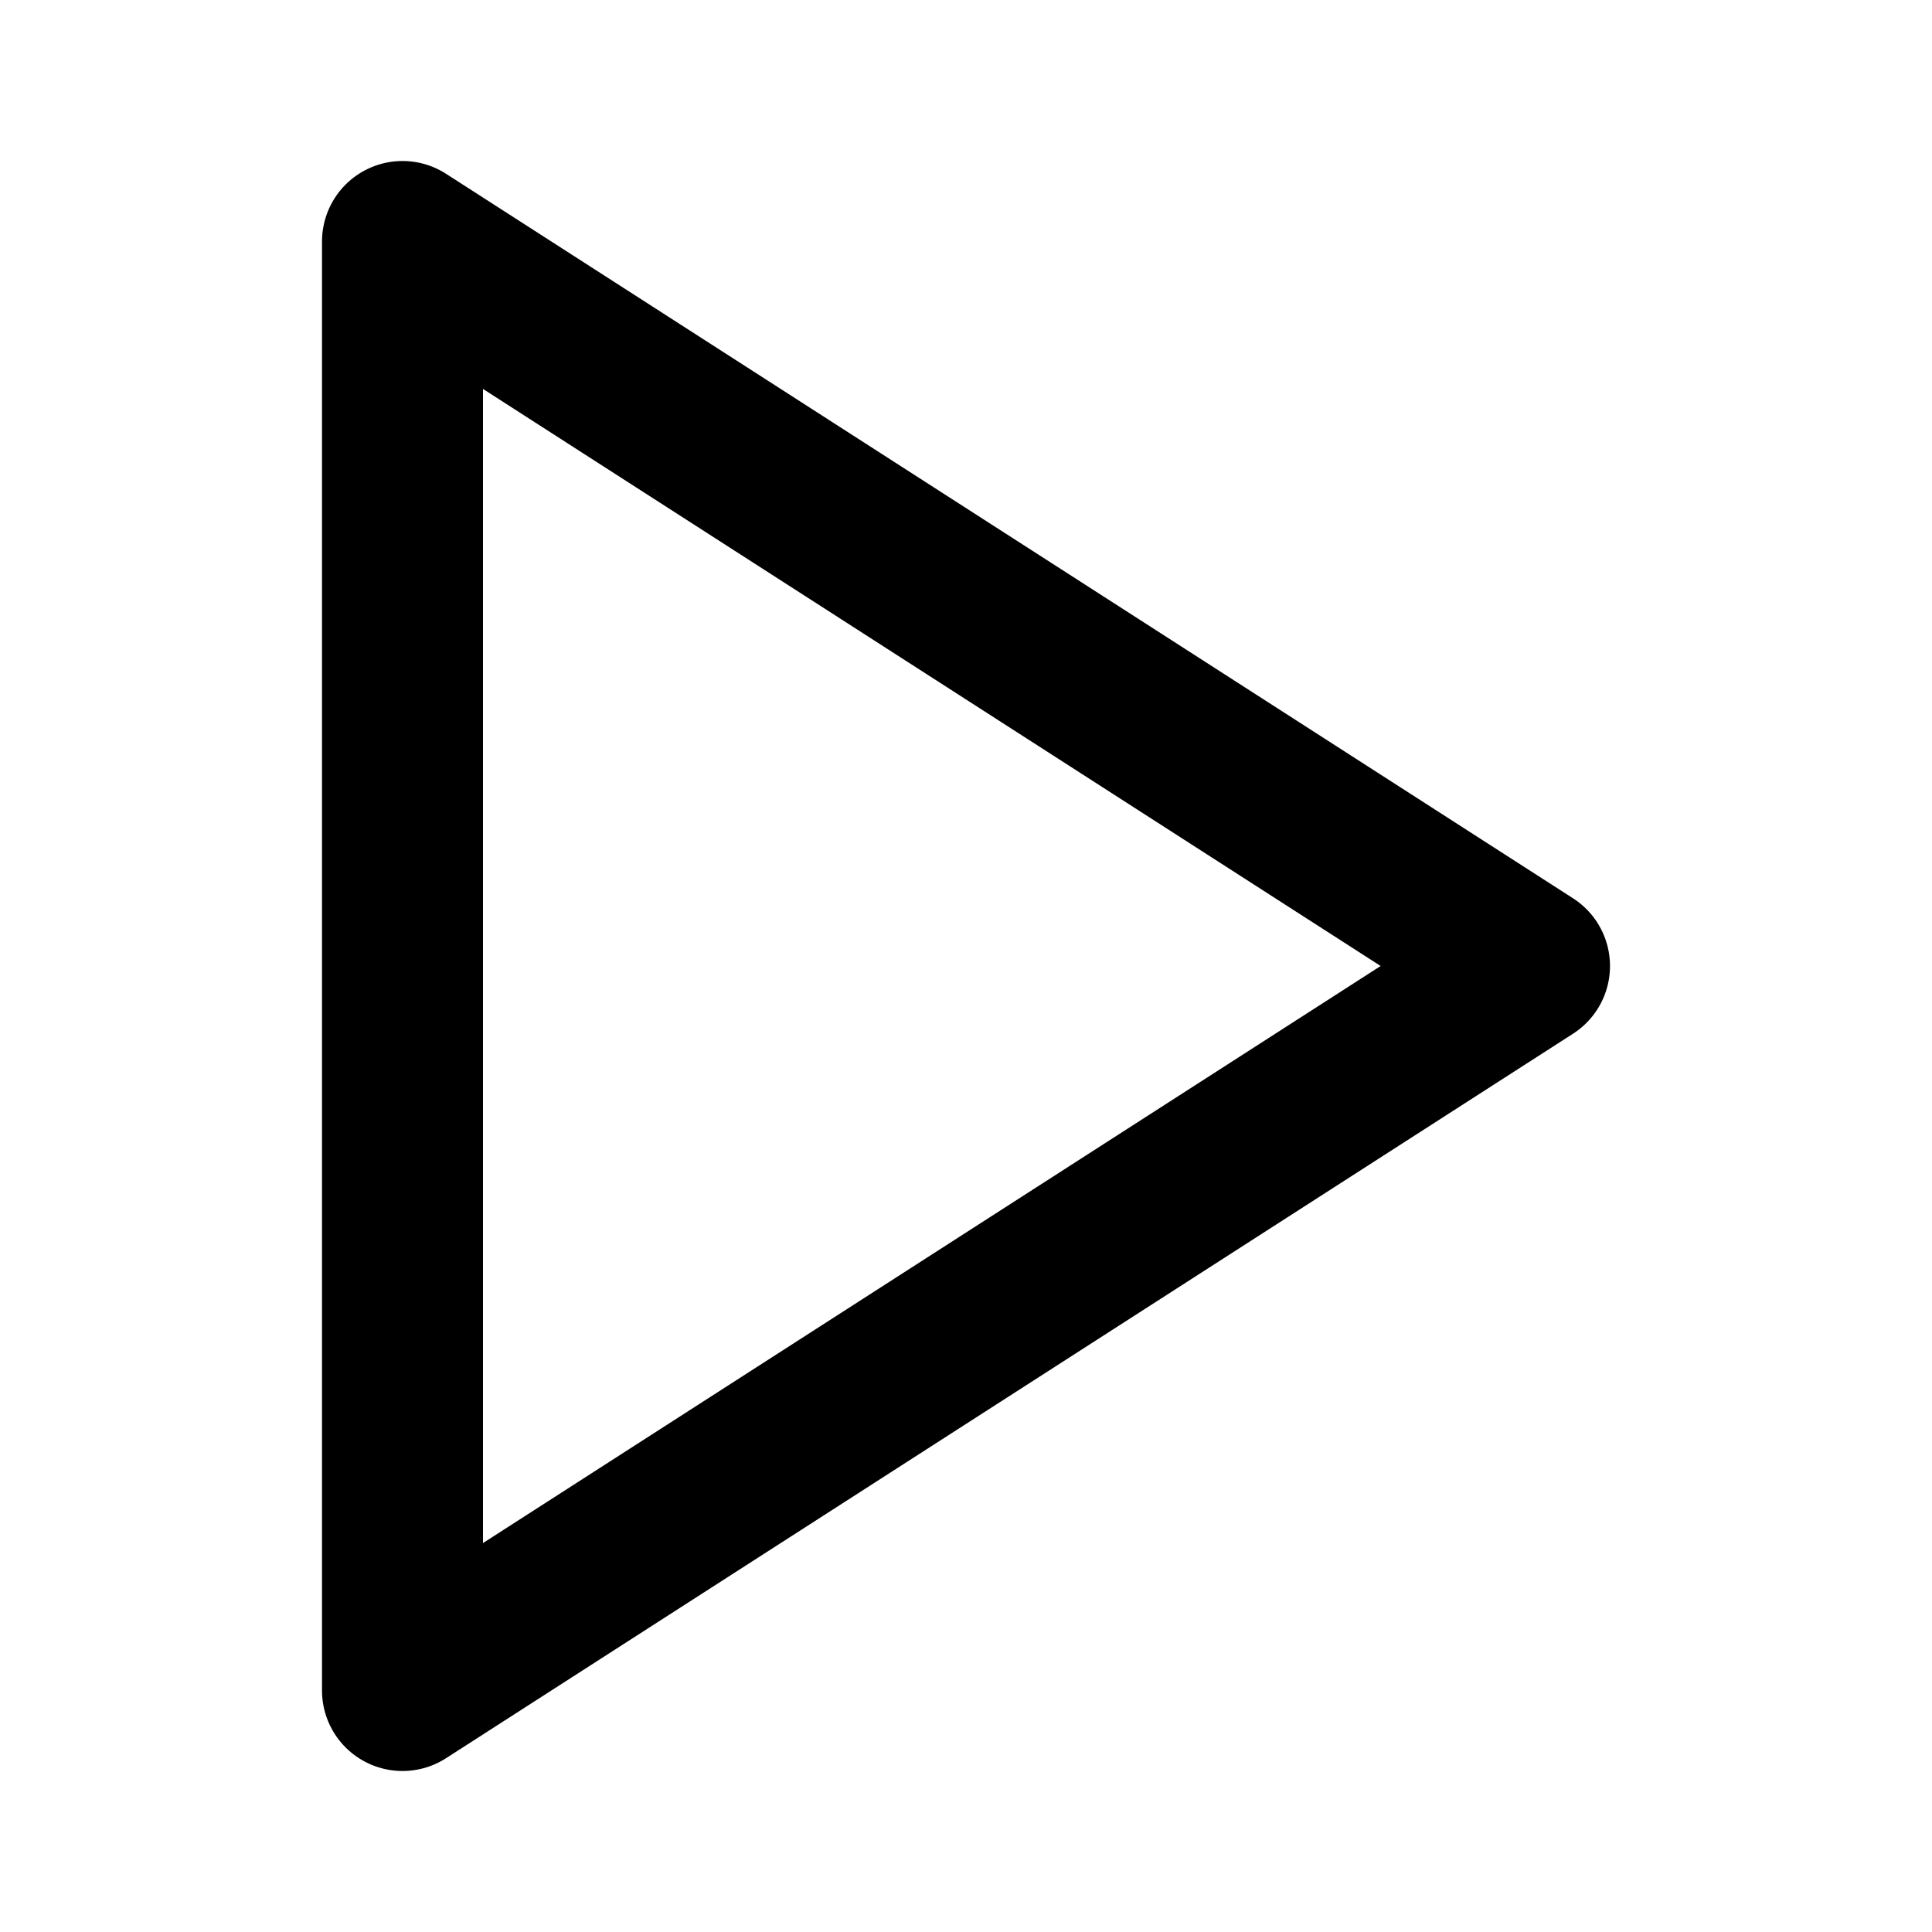
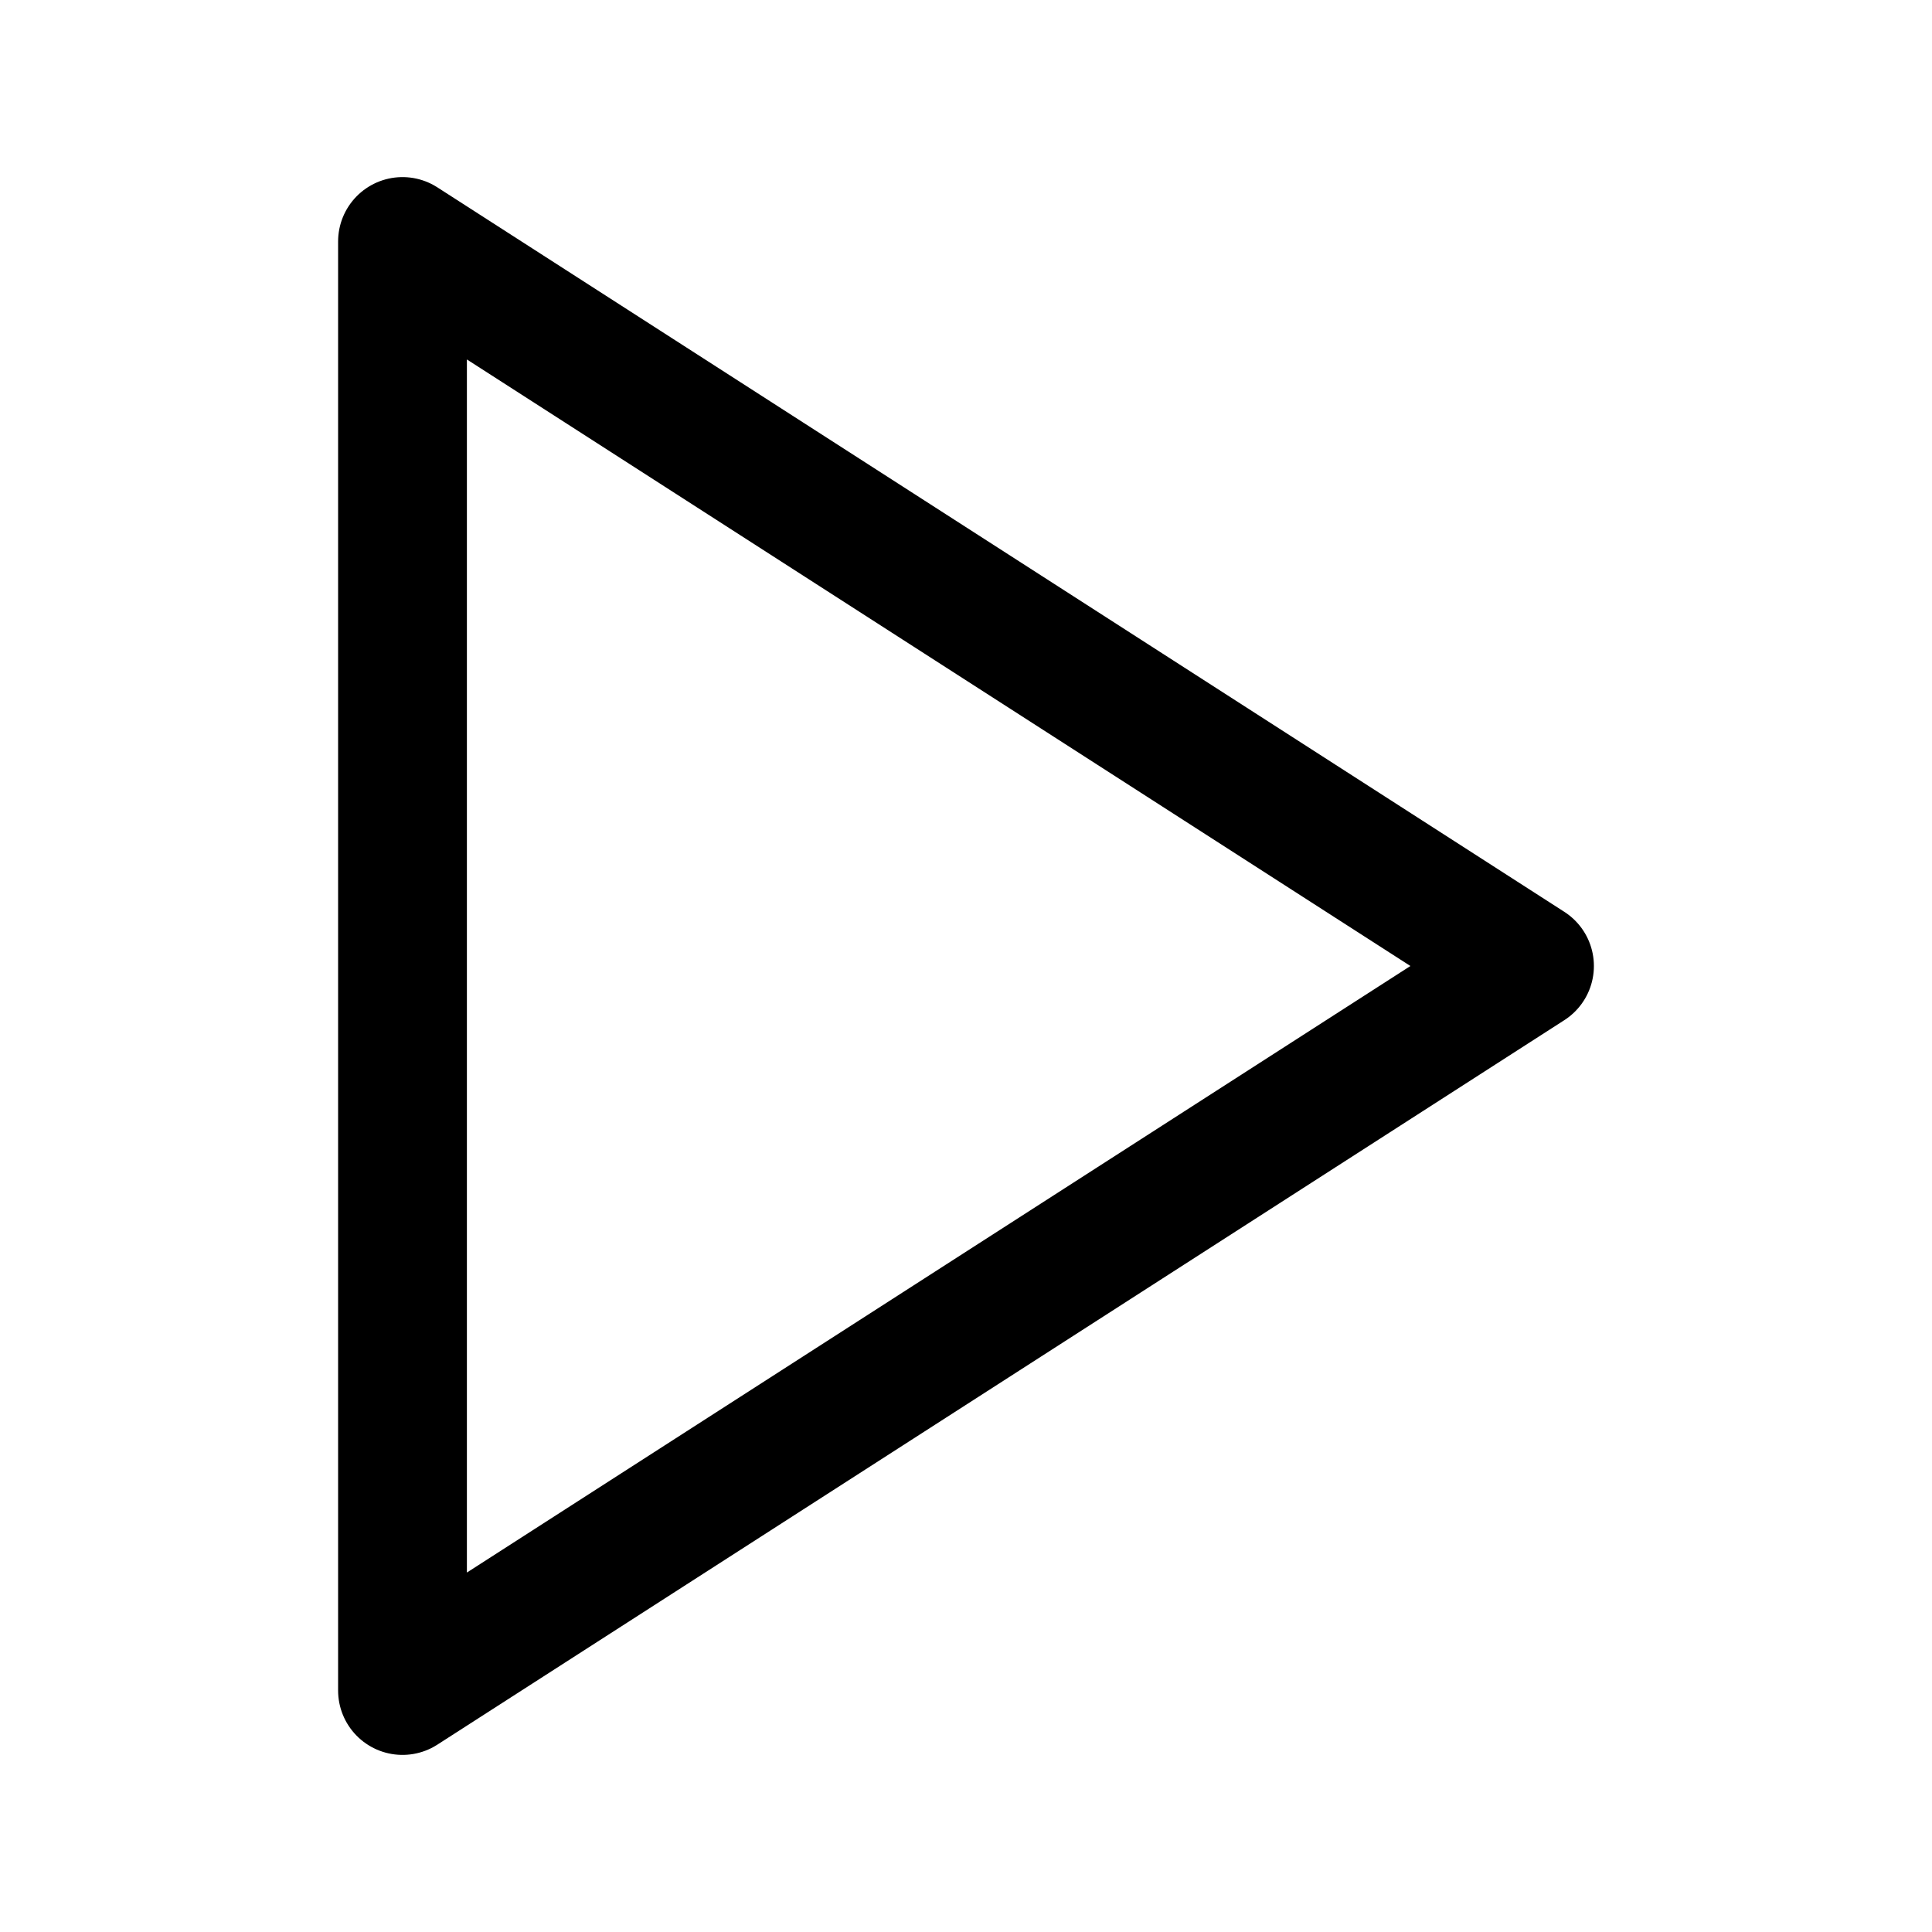
- <svg xmlns="http://www.w3.org/2000/svg" width="24" height="24" viewBox="0 0 24 24" fill="none" stroke="currentColor" stroke-width="2" stroke-linecap="round" stroke-linejoin="round" class="feather feather-play">
+ <svg xmlns="http://www.w3.org/2000/svg" width="24" height="24" viewBox="0 0 24 24" fill="none" stroke="currentColor" stroke-width="1.6" stroke-linecap="round" stroke-linejoin="round" class="feather feather-play">
  <polygon points="5 3 19 12 5 21 5 3" />
</svg>
